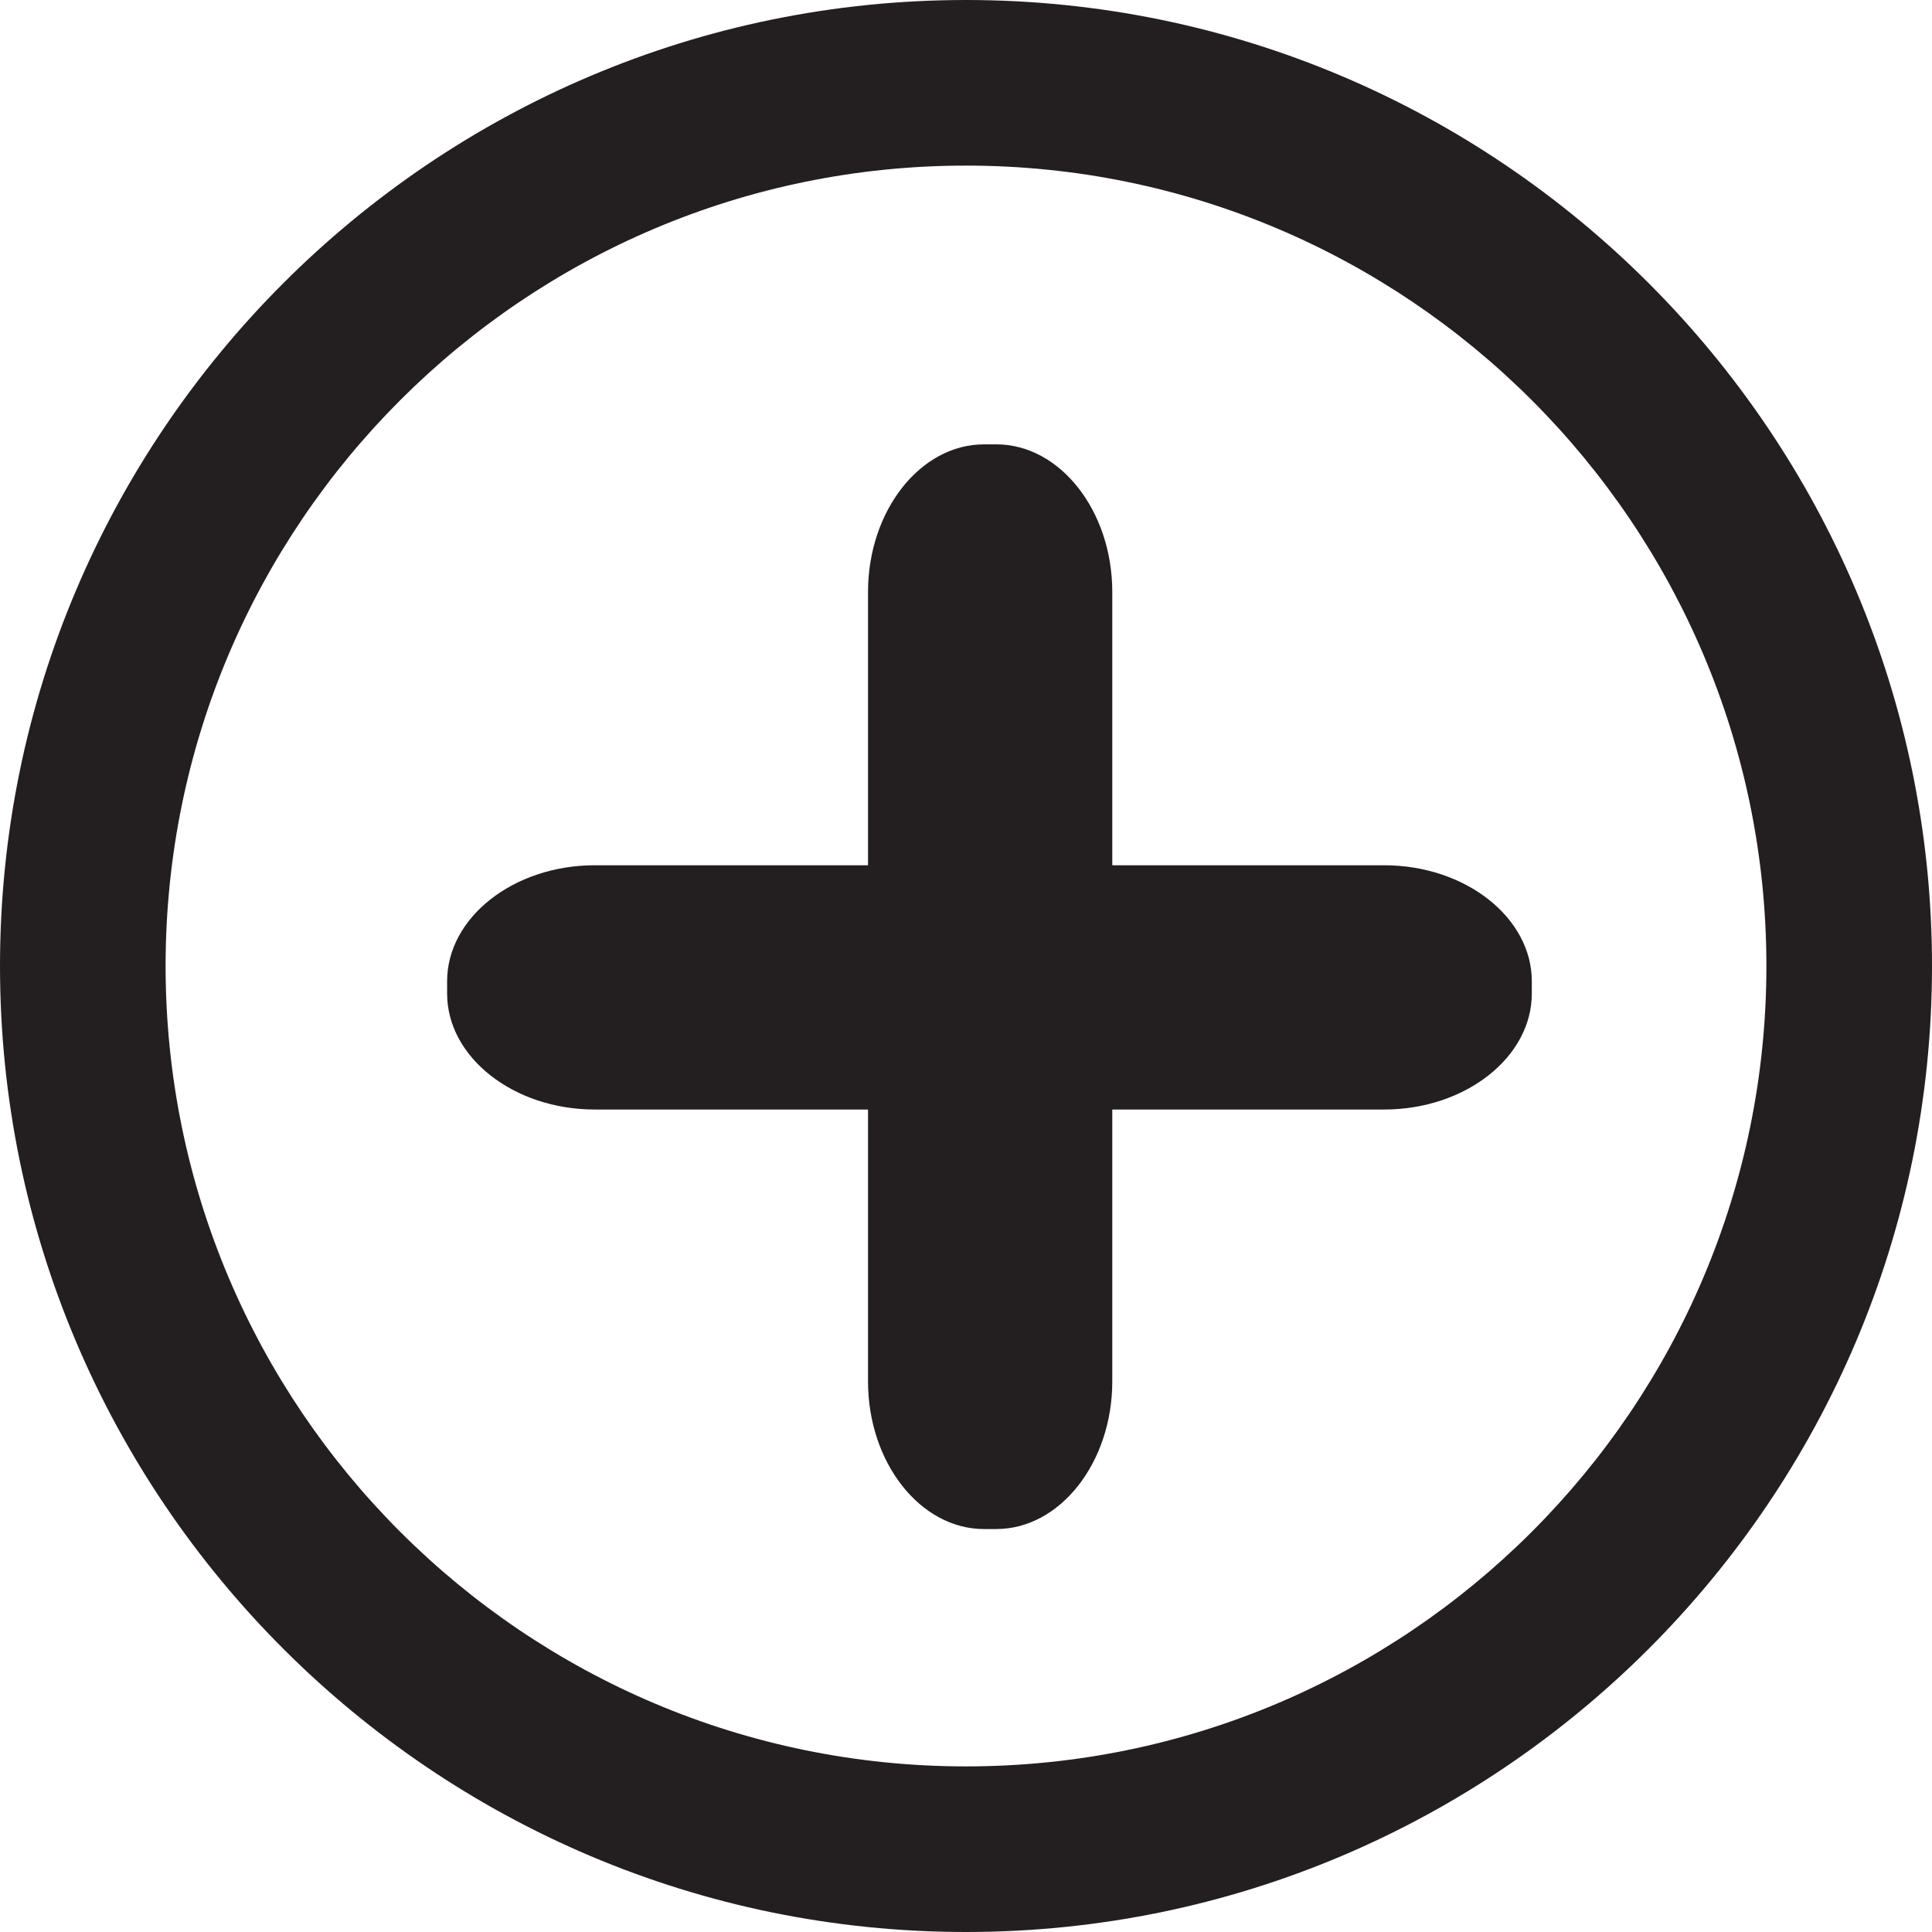
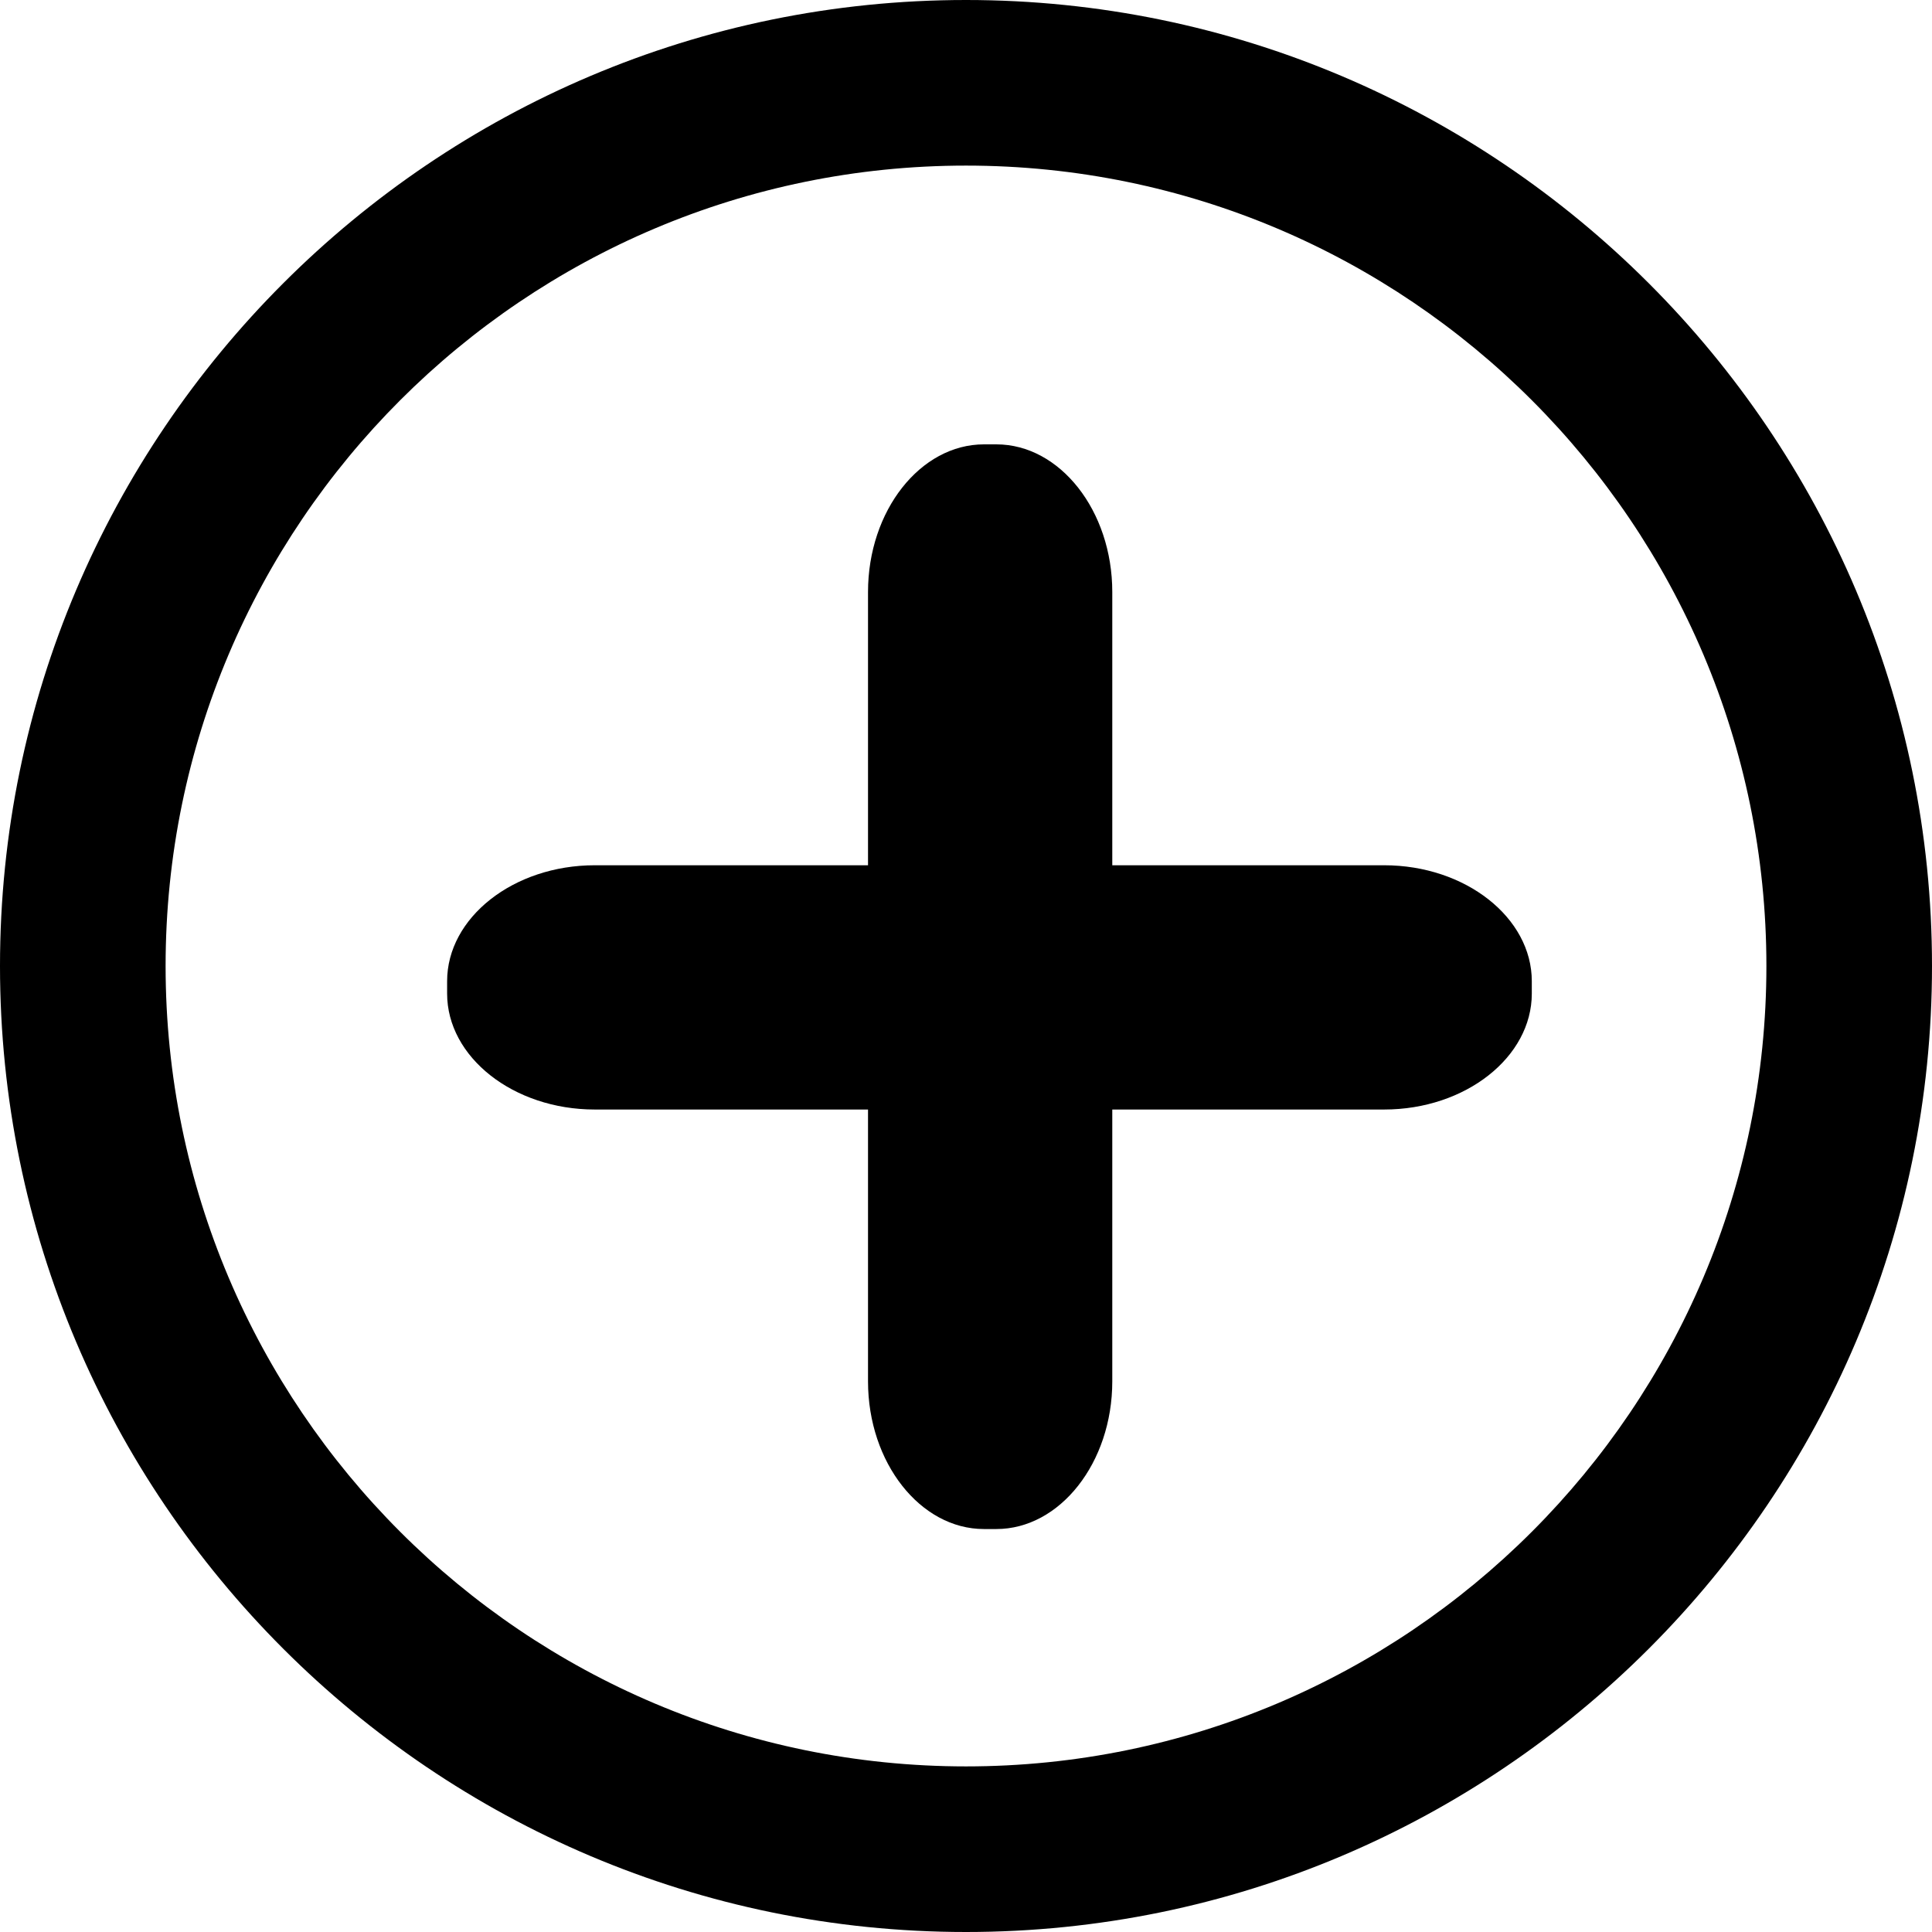
<svg xmlns="http://www.w3.org/2000/svg" id="Layer_1" data-name="Layer 1" viewBox="0 0 14 14">
  <defs>
    <style>
      .cls-1 {
-         fill: #231f20;
+         fill: black;
      }
    </style>
  </defs>
  <path class="cls-1" d="m10.03,8.04h-5.72c-.59,0-1.07-.38-1.07-.84v-.09c0-.46.48-.84,1.07-.84h5.72c.59,0,1.07.38,1.07.84v.09c0,.46-.48.84-1.07.84Z" />
  <path class="cls-1" d="m6.29,10.01v-5.72c0-.59.38-1.07.84-1.07h.09c.46,0,.84.48.84,1.07v5.72c0,.59-.38,1.07-.84,1.07h-.09c-.46,0-.84-.48-.84-1.07Z" />
  <path class="cls-1" d="m7,14c-3.86,0-7-3.14-7-7S3.14,0,7,0s7,3.14,7,7-3.14,7-7,7Zm0-12.8C3.8,1.2,1.2,3.8,1.2,7s2.6,5.8,5.8,5.8,5.8-2.6,5.8-5.8S10.2,1.2,7,1.2Z" />
</svg>
